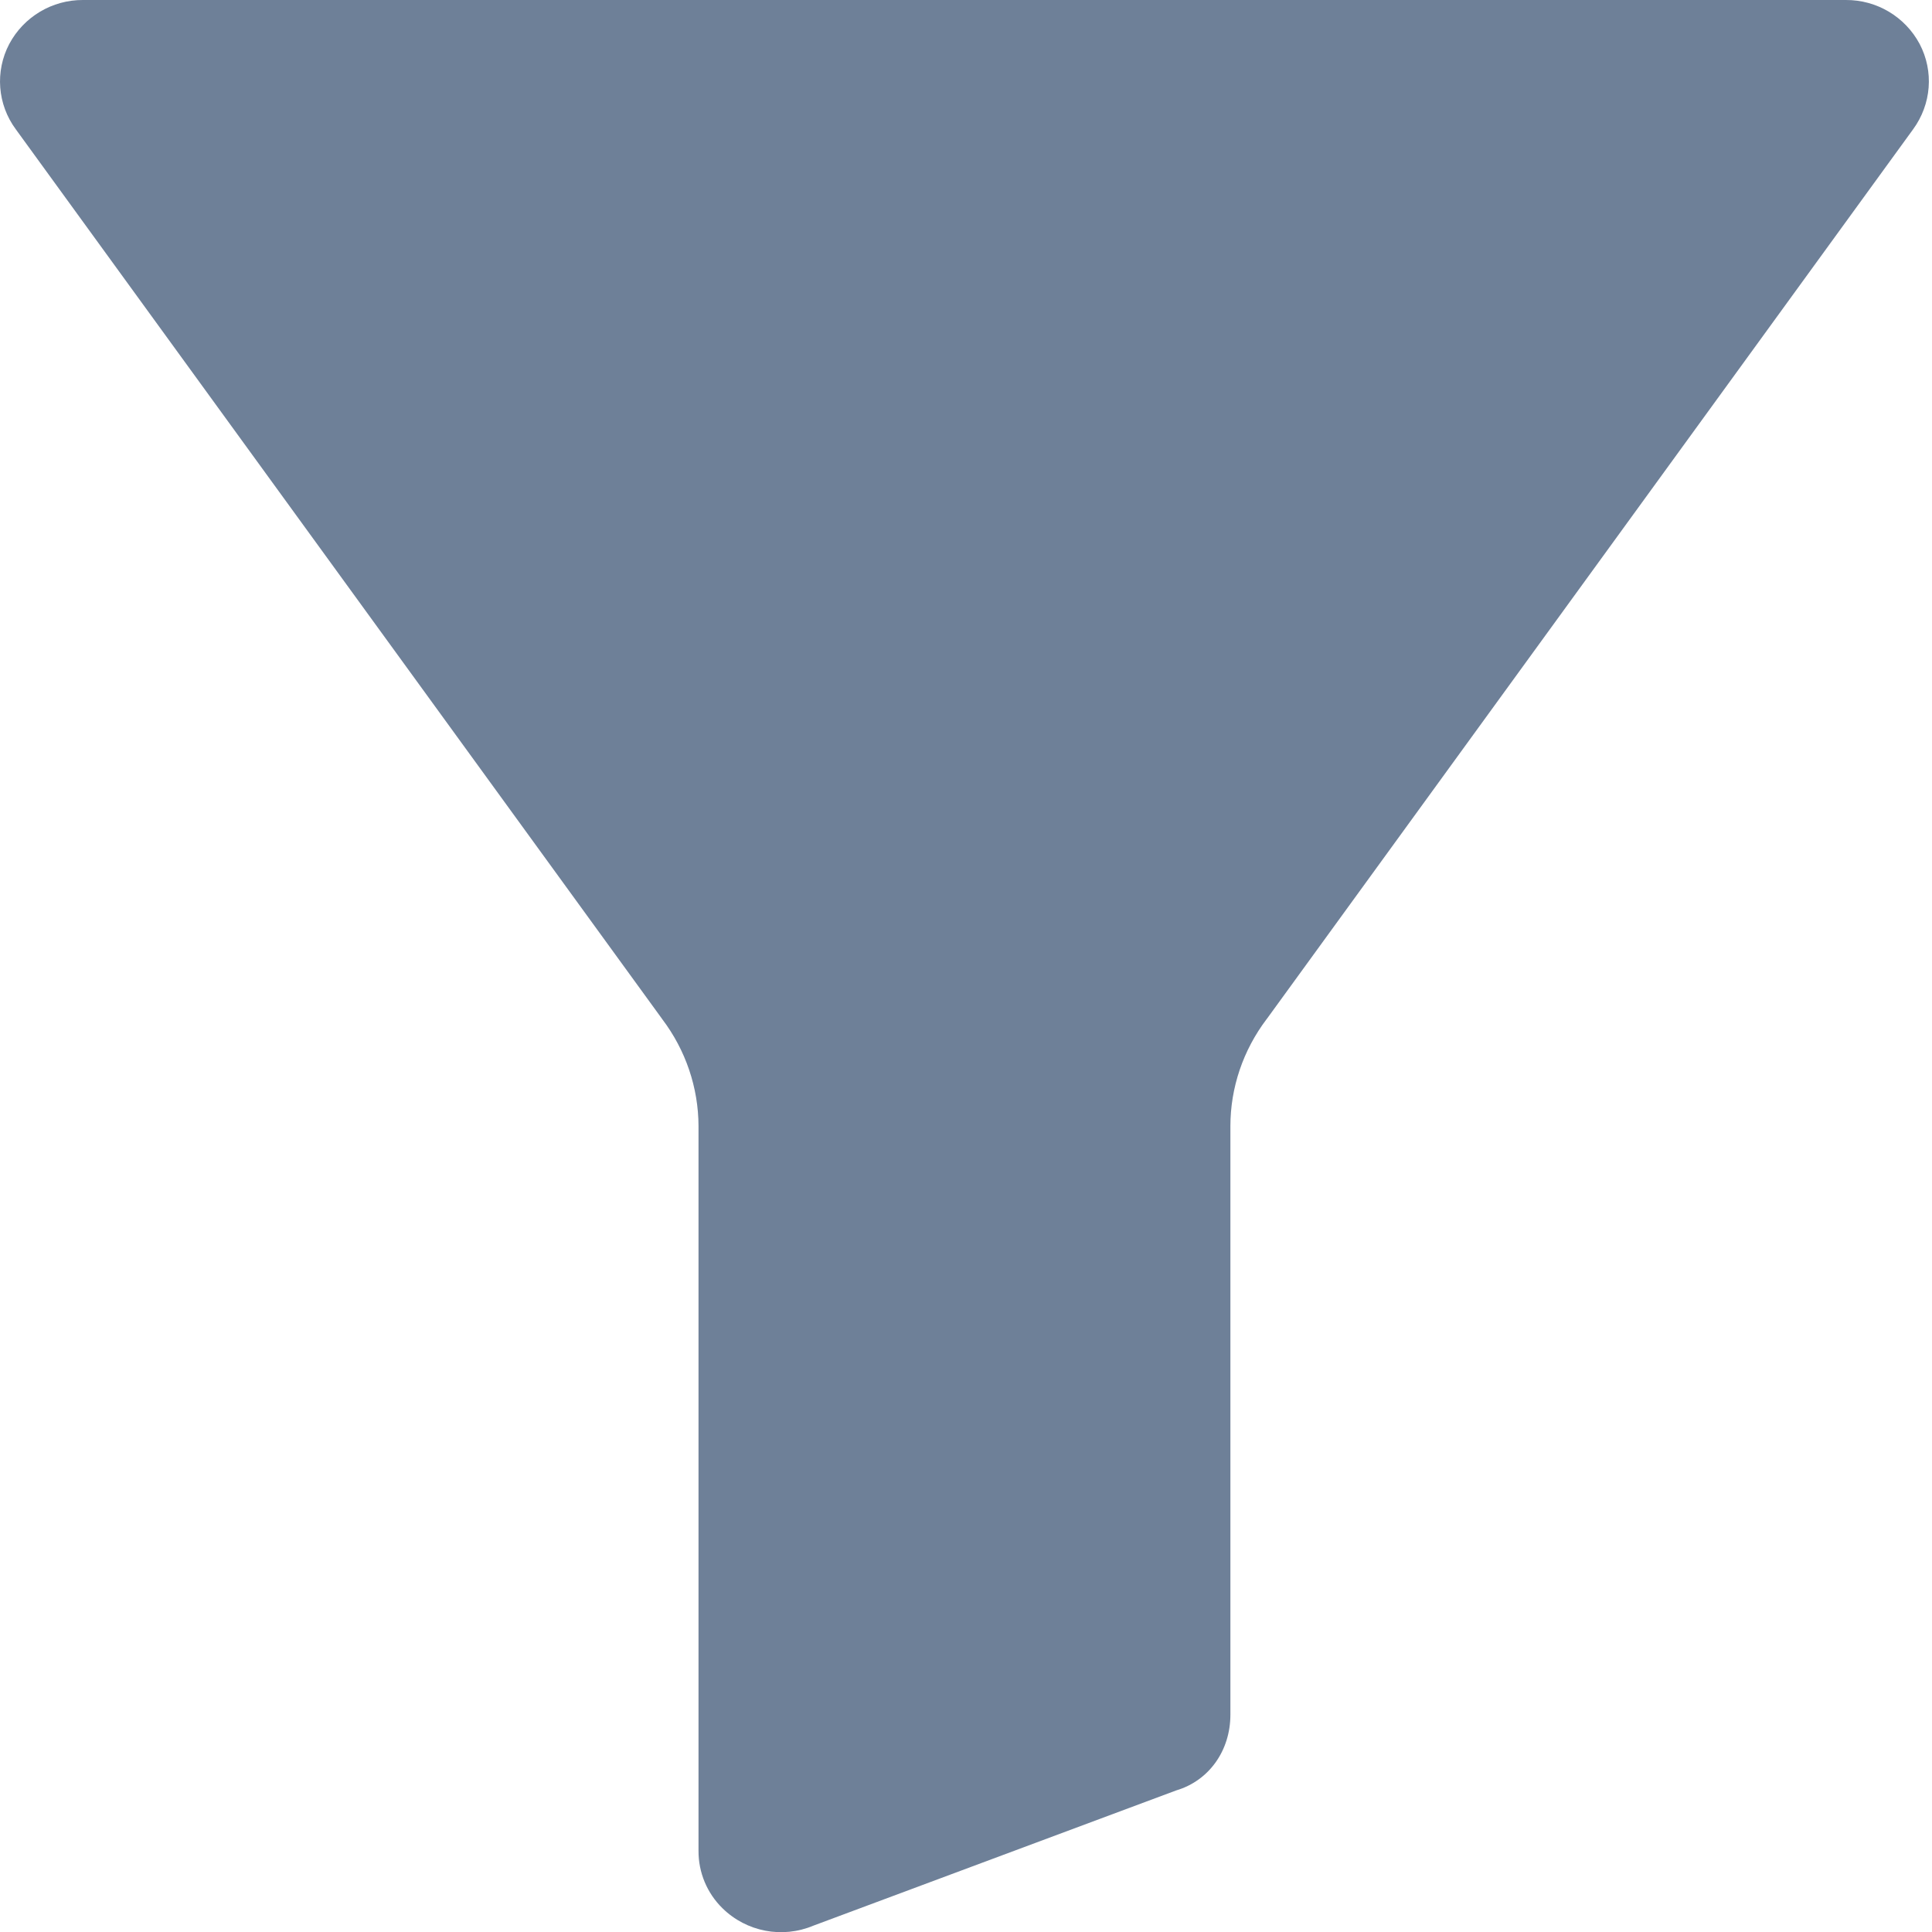
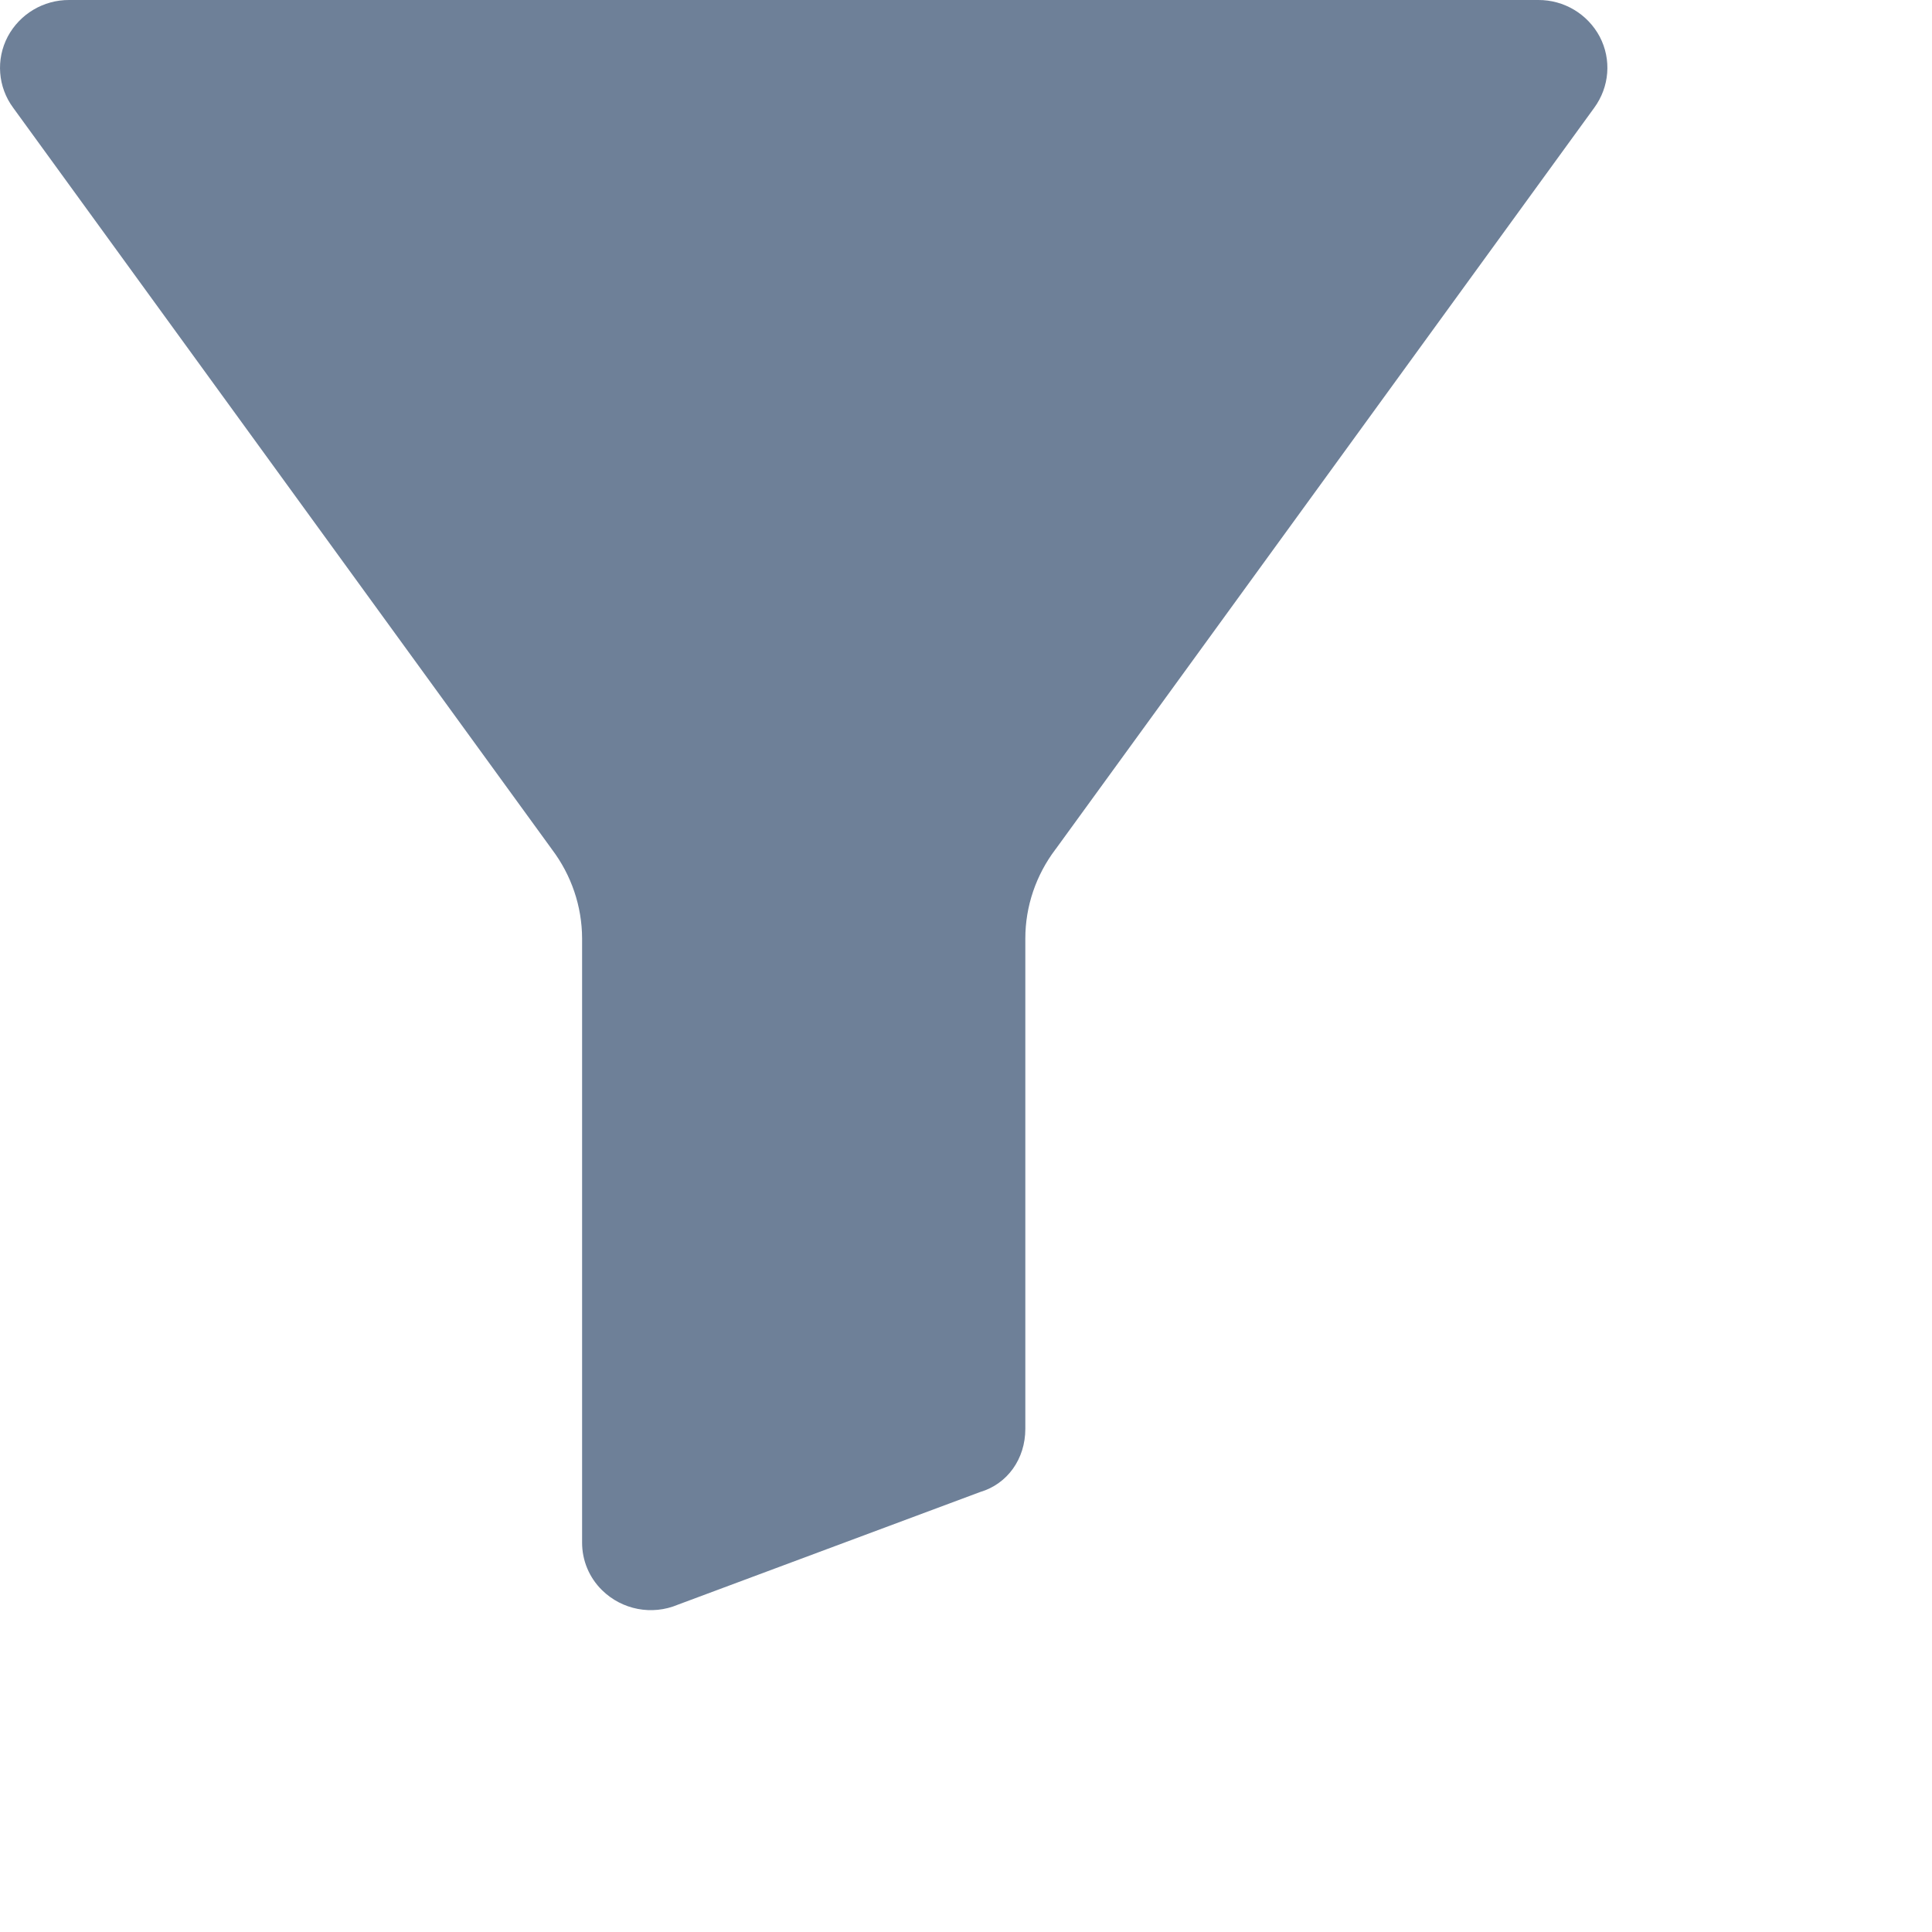
- <svg xmlns="http://www.w3.org/2000/svg" width="20" height="20">
+ <svg xmlns="http://www.w3.org/2000/svg" width="24" height="24">
  <path d="M19.108 0H.86a.86.86 0 00-.764.455.833.833 0 00.068.884l6.685 9.202.007.01c.242.32.374.708.375 1.107v7.502a.825.825 0 00.248.594.865.865 0 00.942.18l3.756-1.4c.337-.1.56-.41.56-.784v-6.092c0-.399.132-.787.375-1.108l.007-.009 6.685-9.202c.19-.26.217-.6.068-.884A.86.86 0 0019.108 0z" fill="#6E8098" fill-rule="nonzero" />
</svg>
